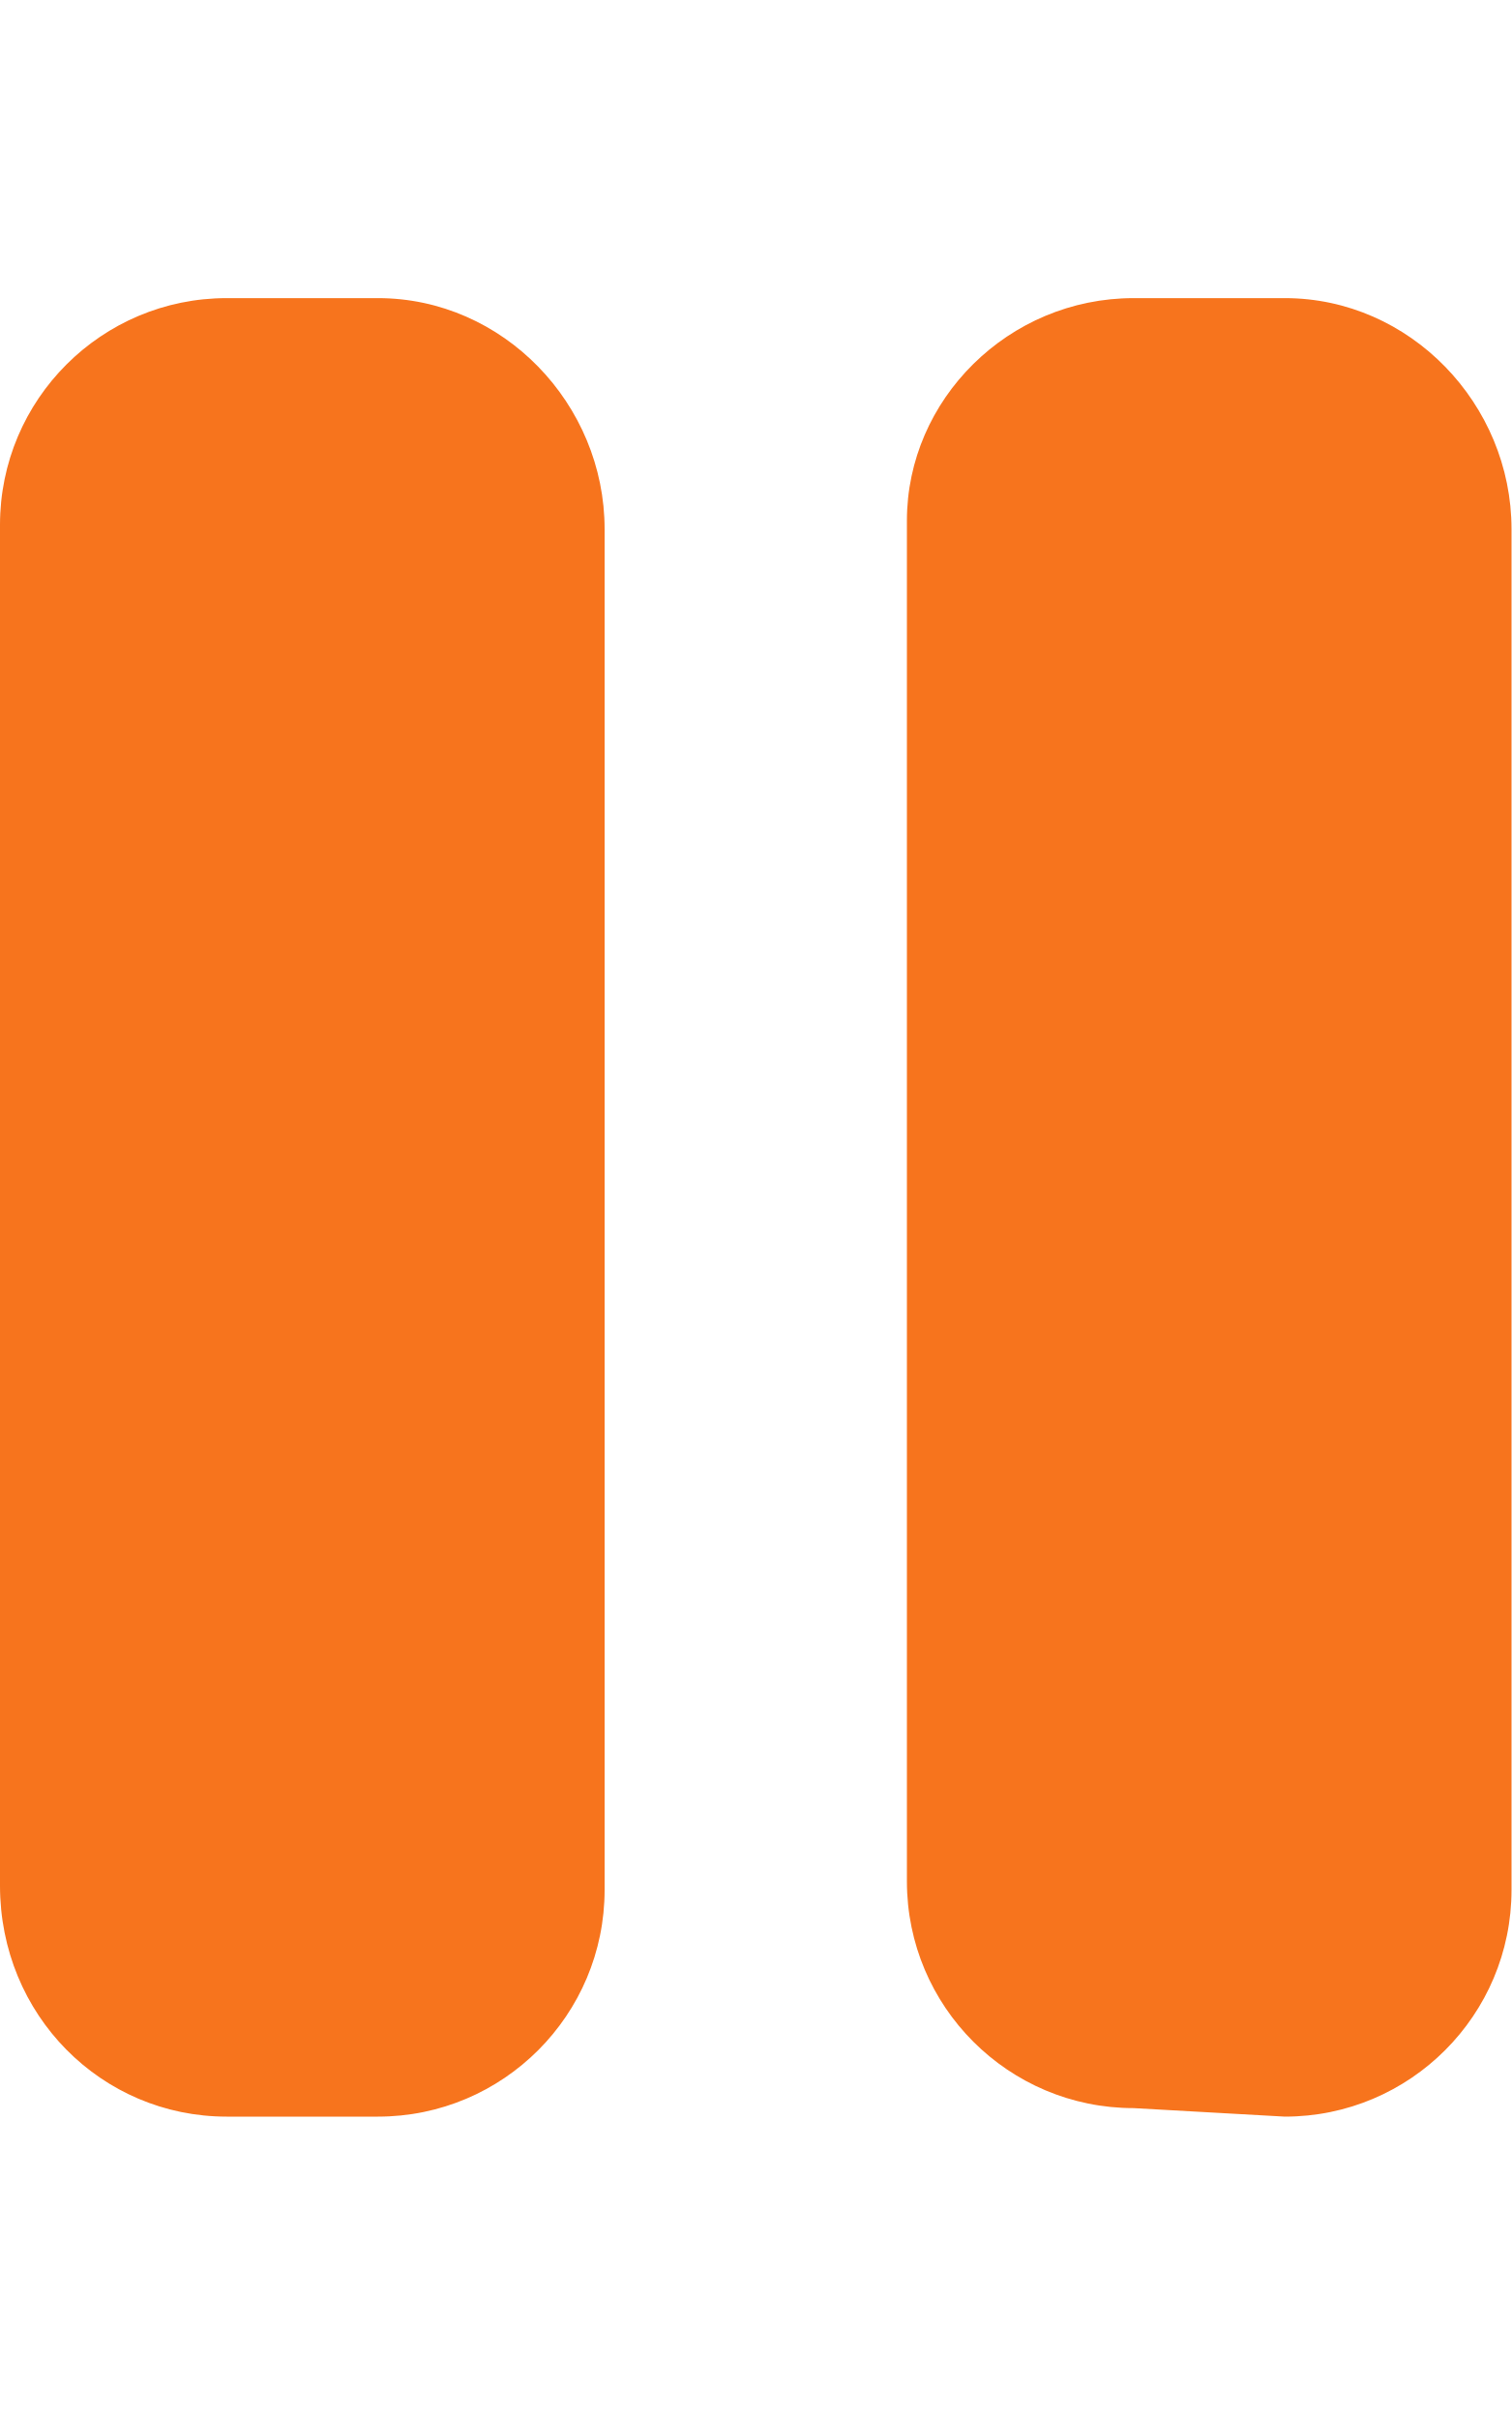
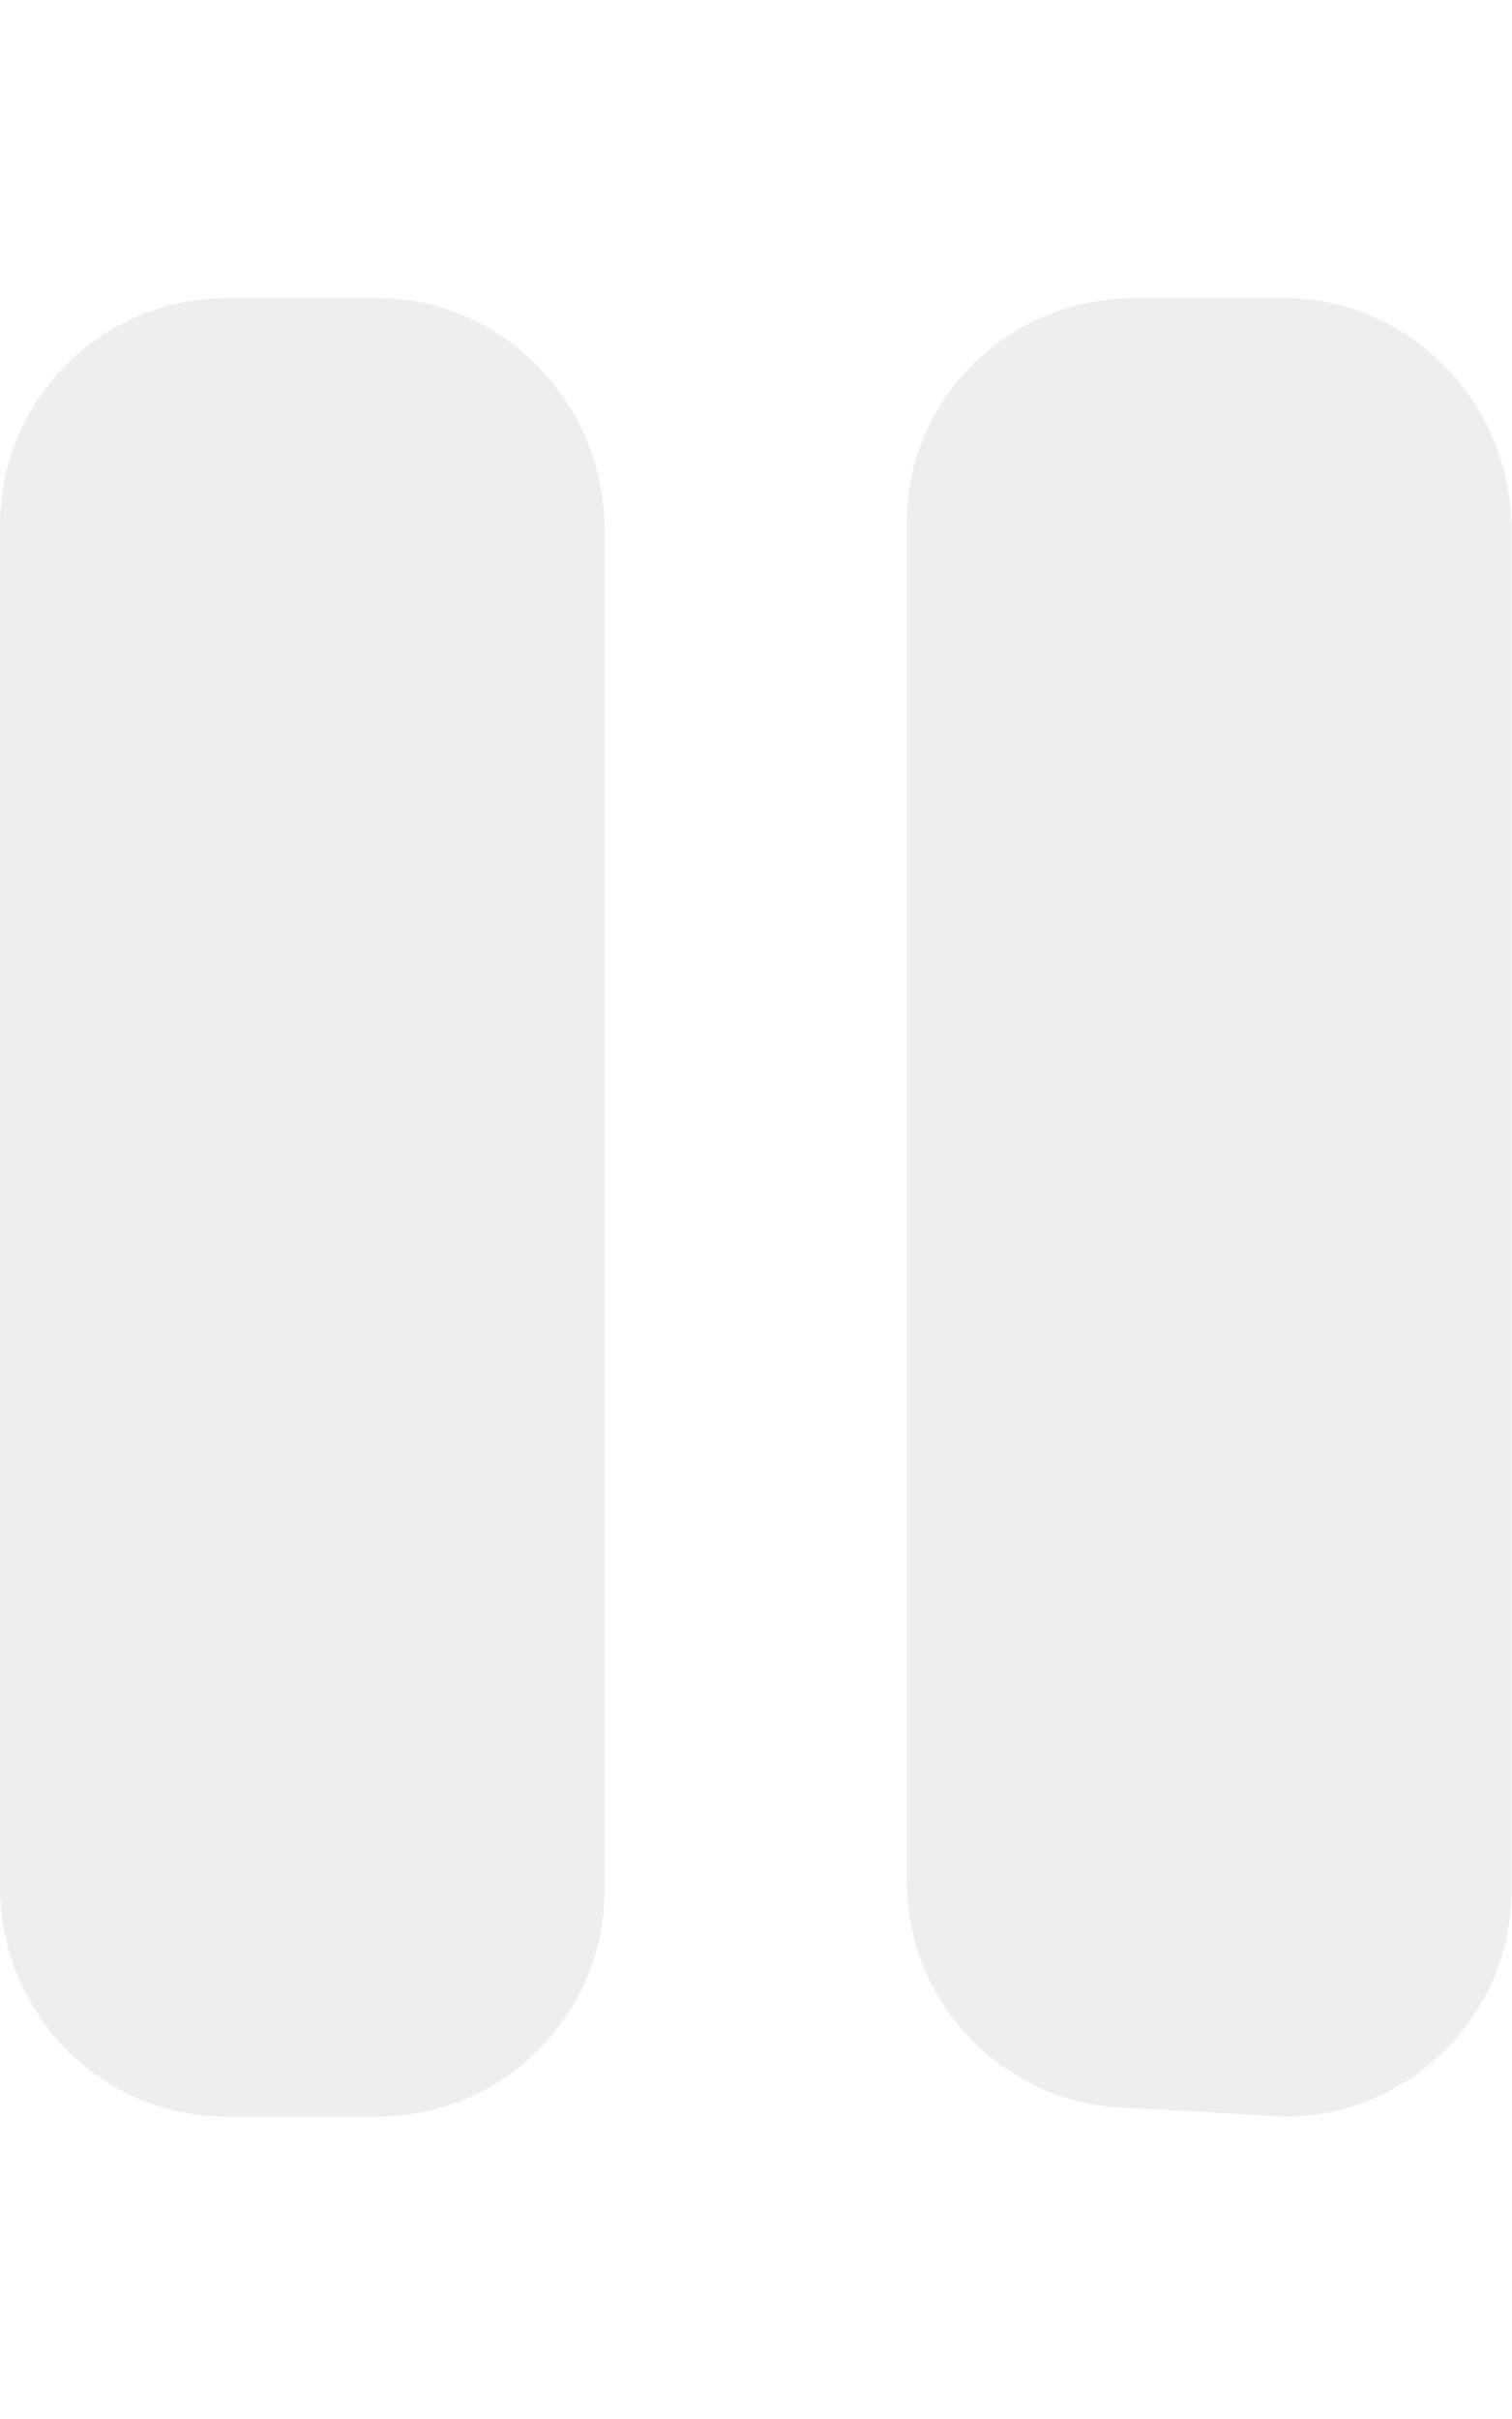
<svg xmlns="http://www.w3.org/2000/svg" viewBox="0 0 320 512">
-   <path style="fill:#f7741d;" d="M272 63.1l-32 0c-26.51 0-48 21.49-48 47.1v288c0 26.51 21.49 48 48 48L272 448c26.51 0 48-21.49 48-48v-288C320 85.49 298.5 63.1 272 63.1zM80 63.1l-32 0c-26.51 0-48 21.49-48 48v288C0 426.5 21.49 448 48 448l32 0c26.51 0 48-21.49 48-48v-288C128 85.49 106.5 63.1 80 63.1z" />
+   <path style="fill:#eeeeee;" d="M272 63.1l-32 0c-26.51 0-48 21.49-48 47.1v288c0 26.51 21.49 48 48 48L272 448c26.51 0 48-21.49 48-48v-288C320 85.49 298.5 63.1 272 63.1zM80 63.1l-32 0c-26.51 0-48 21.49-48 48v288C0 426.5 21.49 448 48 448l32 0c26.51 0 48-21.49 48-48v-288C128 85.49 106.5 63.1 80 63.1z" />
</svg>
